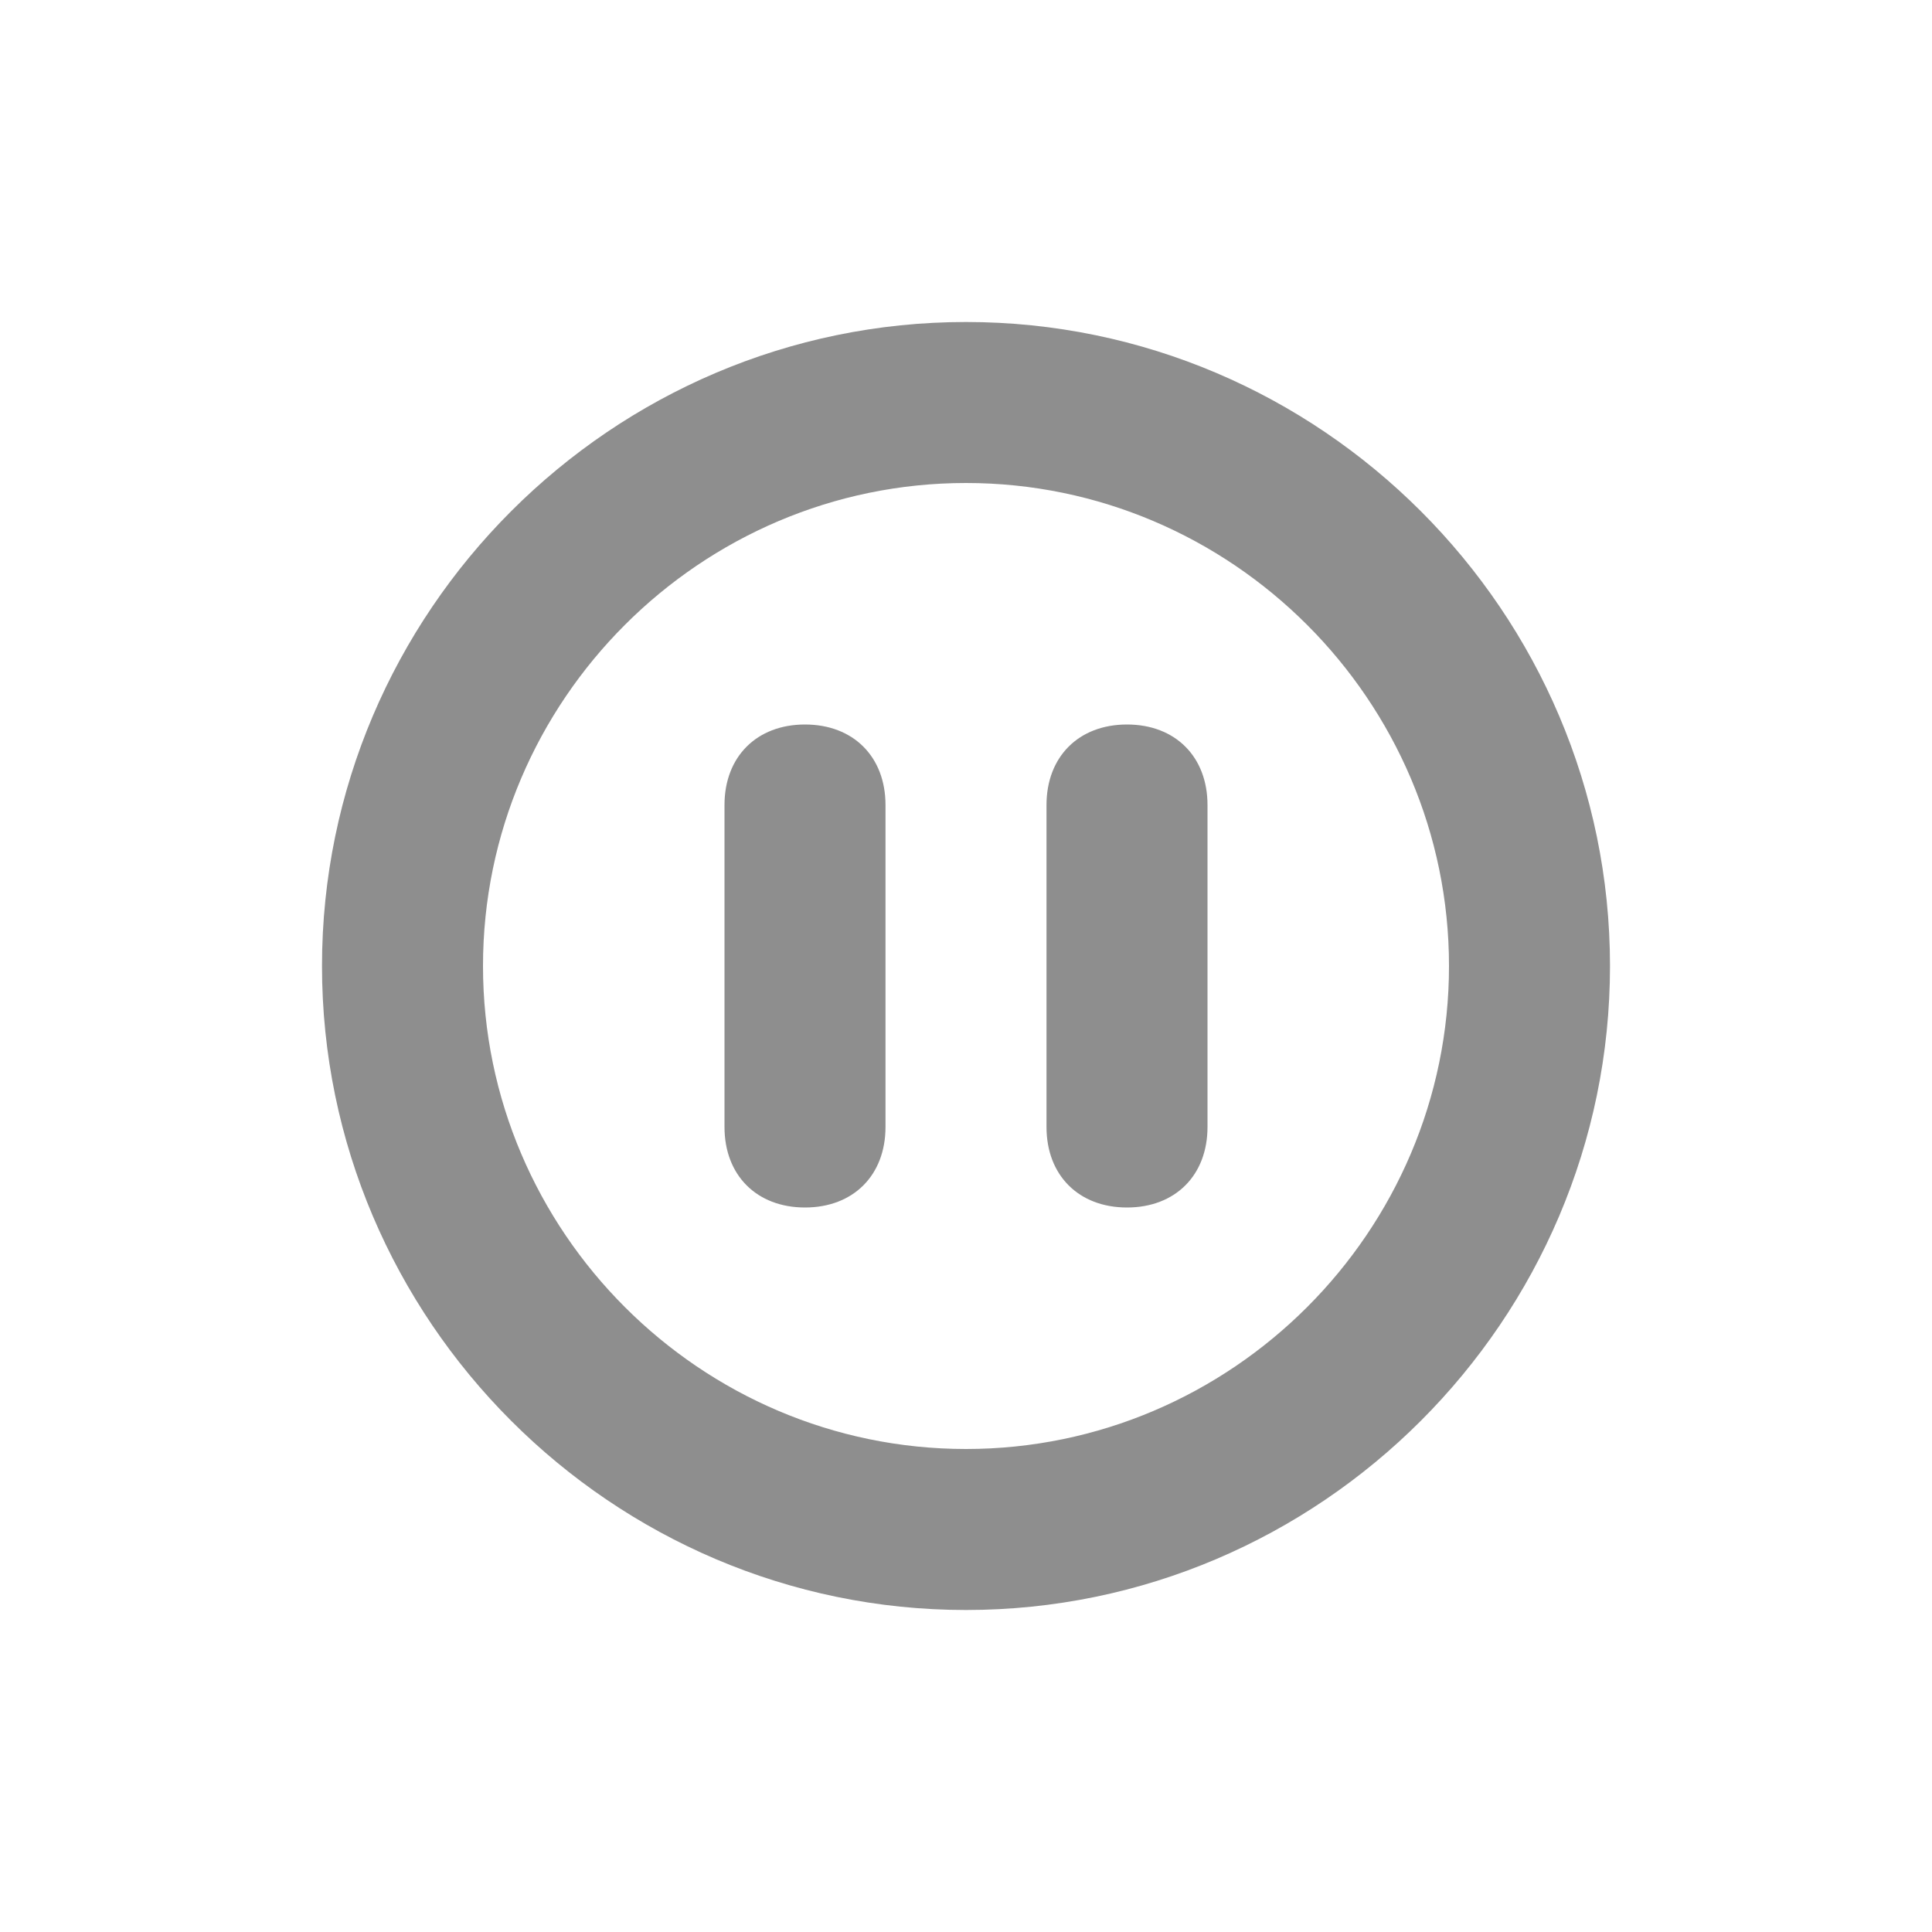
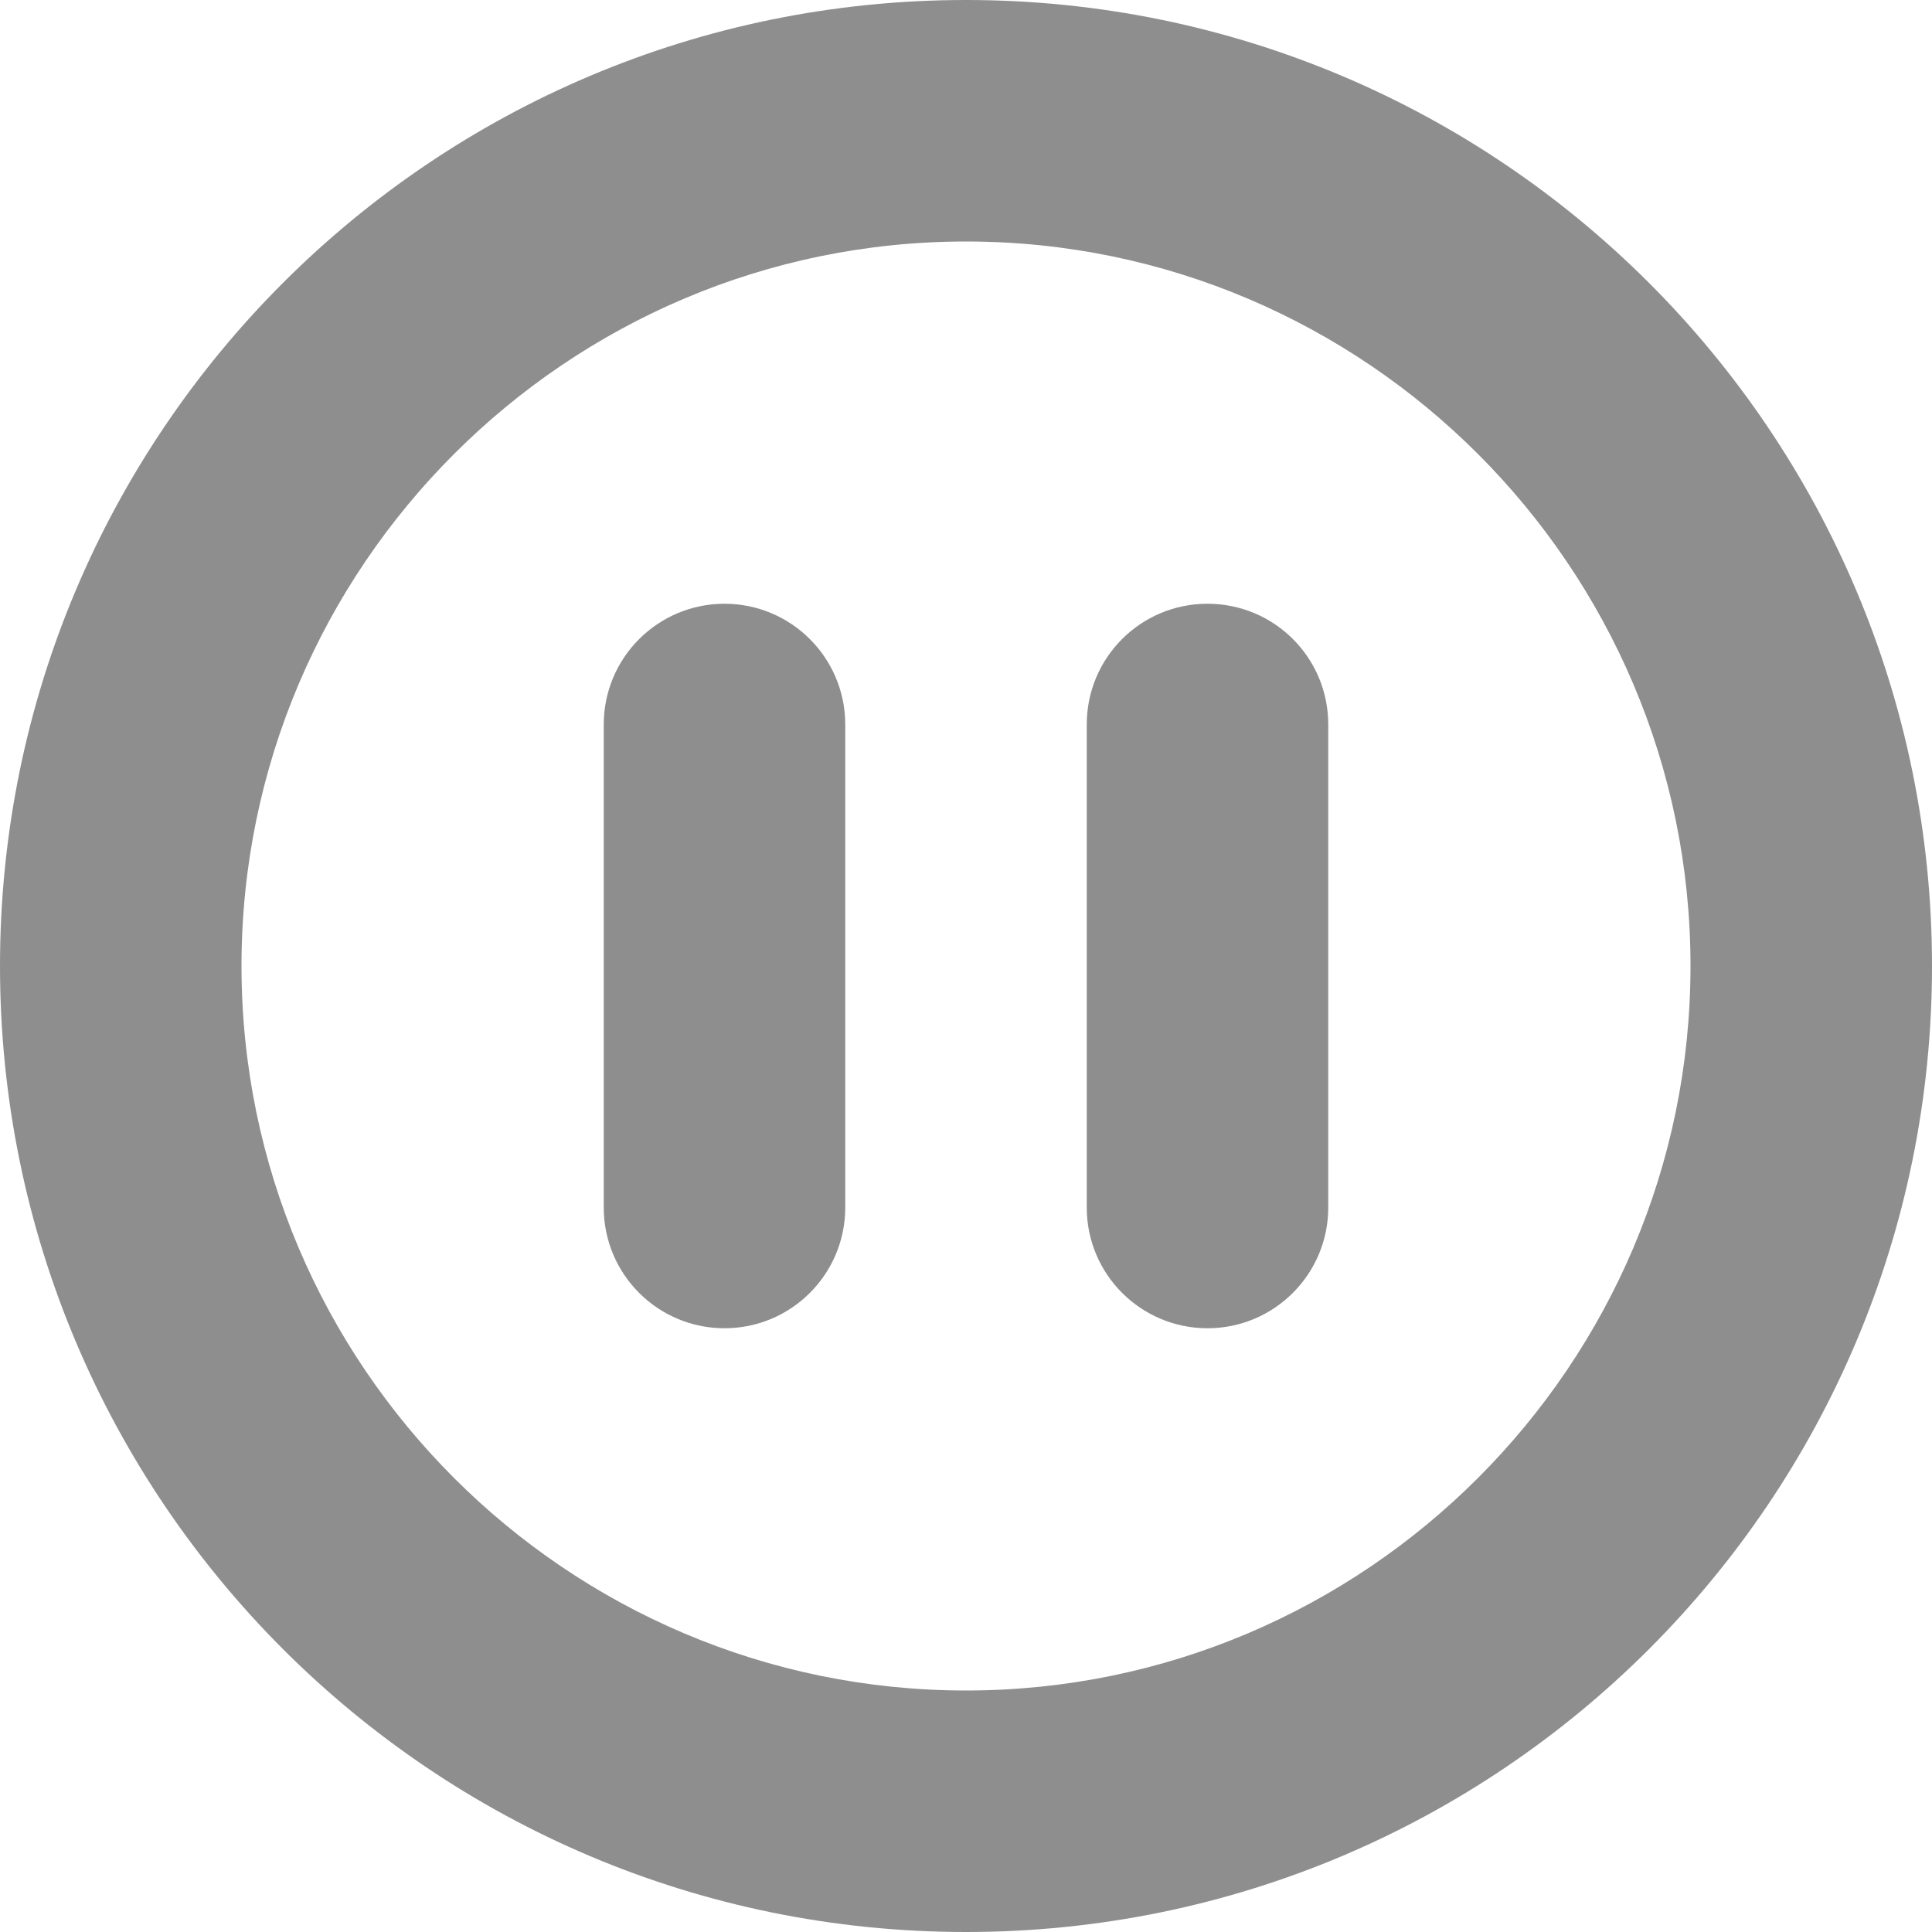
<svg xmlns="http://www.w3.org/2000/svg" width="24" height="24" viewBox="0 0 24 24">
-   <path fill-rule="evenodd" d="M20 12c0 4.4-3.6 8-8 8s-8-3.6-8-8 3.6-8 8-8 8 3.6 8 8zM6 12c0 3.3 2.7 6 6 6s6-2.7 6-6-2.7-6-6-6-6 2.7-6 6zm4-3c.6 0 1 .4 1 1v4c0 .6-.4 1-1 1s-1-.4-1-1v-4c0-.6.4-1 1-1zm4 0c.6 0 1 .4 1 1v4c0 .6-.4 1-1 1s-1-.4-1-1v-4c0-.6.4-1 1-1z" fill="#8e8e8e" />
+   <path d="M10.5 9v6a1.5 1.5 0 1 1-3 0V9a1.5 1.5 0 1 1 3 0zM15 7.5c-.83 0-1.5.67-1.5 1.5v6a1.5 1.5 0 1 0 3 0V9c0-.83-.67-1.5-1.5-1.5zm9 4.5a12 12 0 1 1-24 0 12 12 0 0 1 24 0zm-3 0c0-4.96-4.04-9-9-9s-9 4.04-9 9 4.04 9 9 9 9-4.04 9-9z" fill="#8e8e8e" />
</svg>
